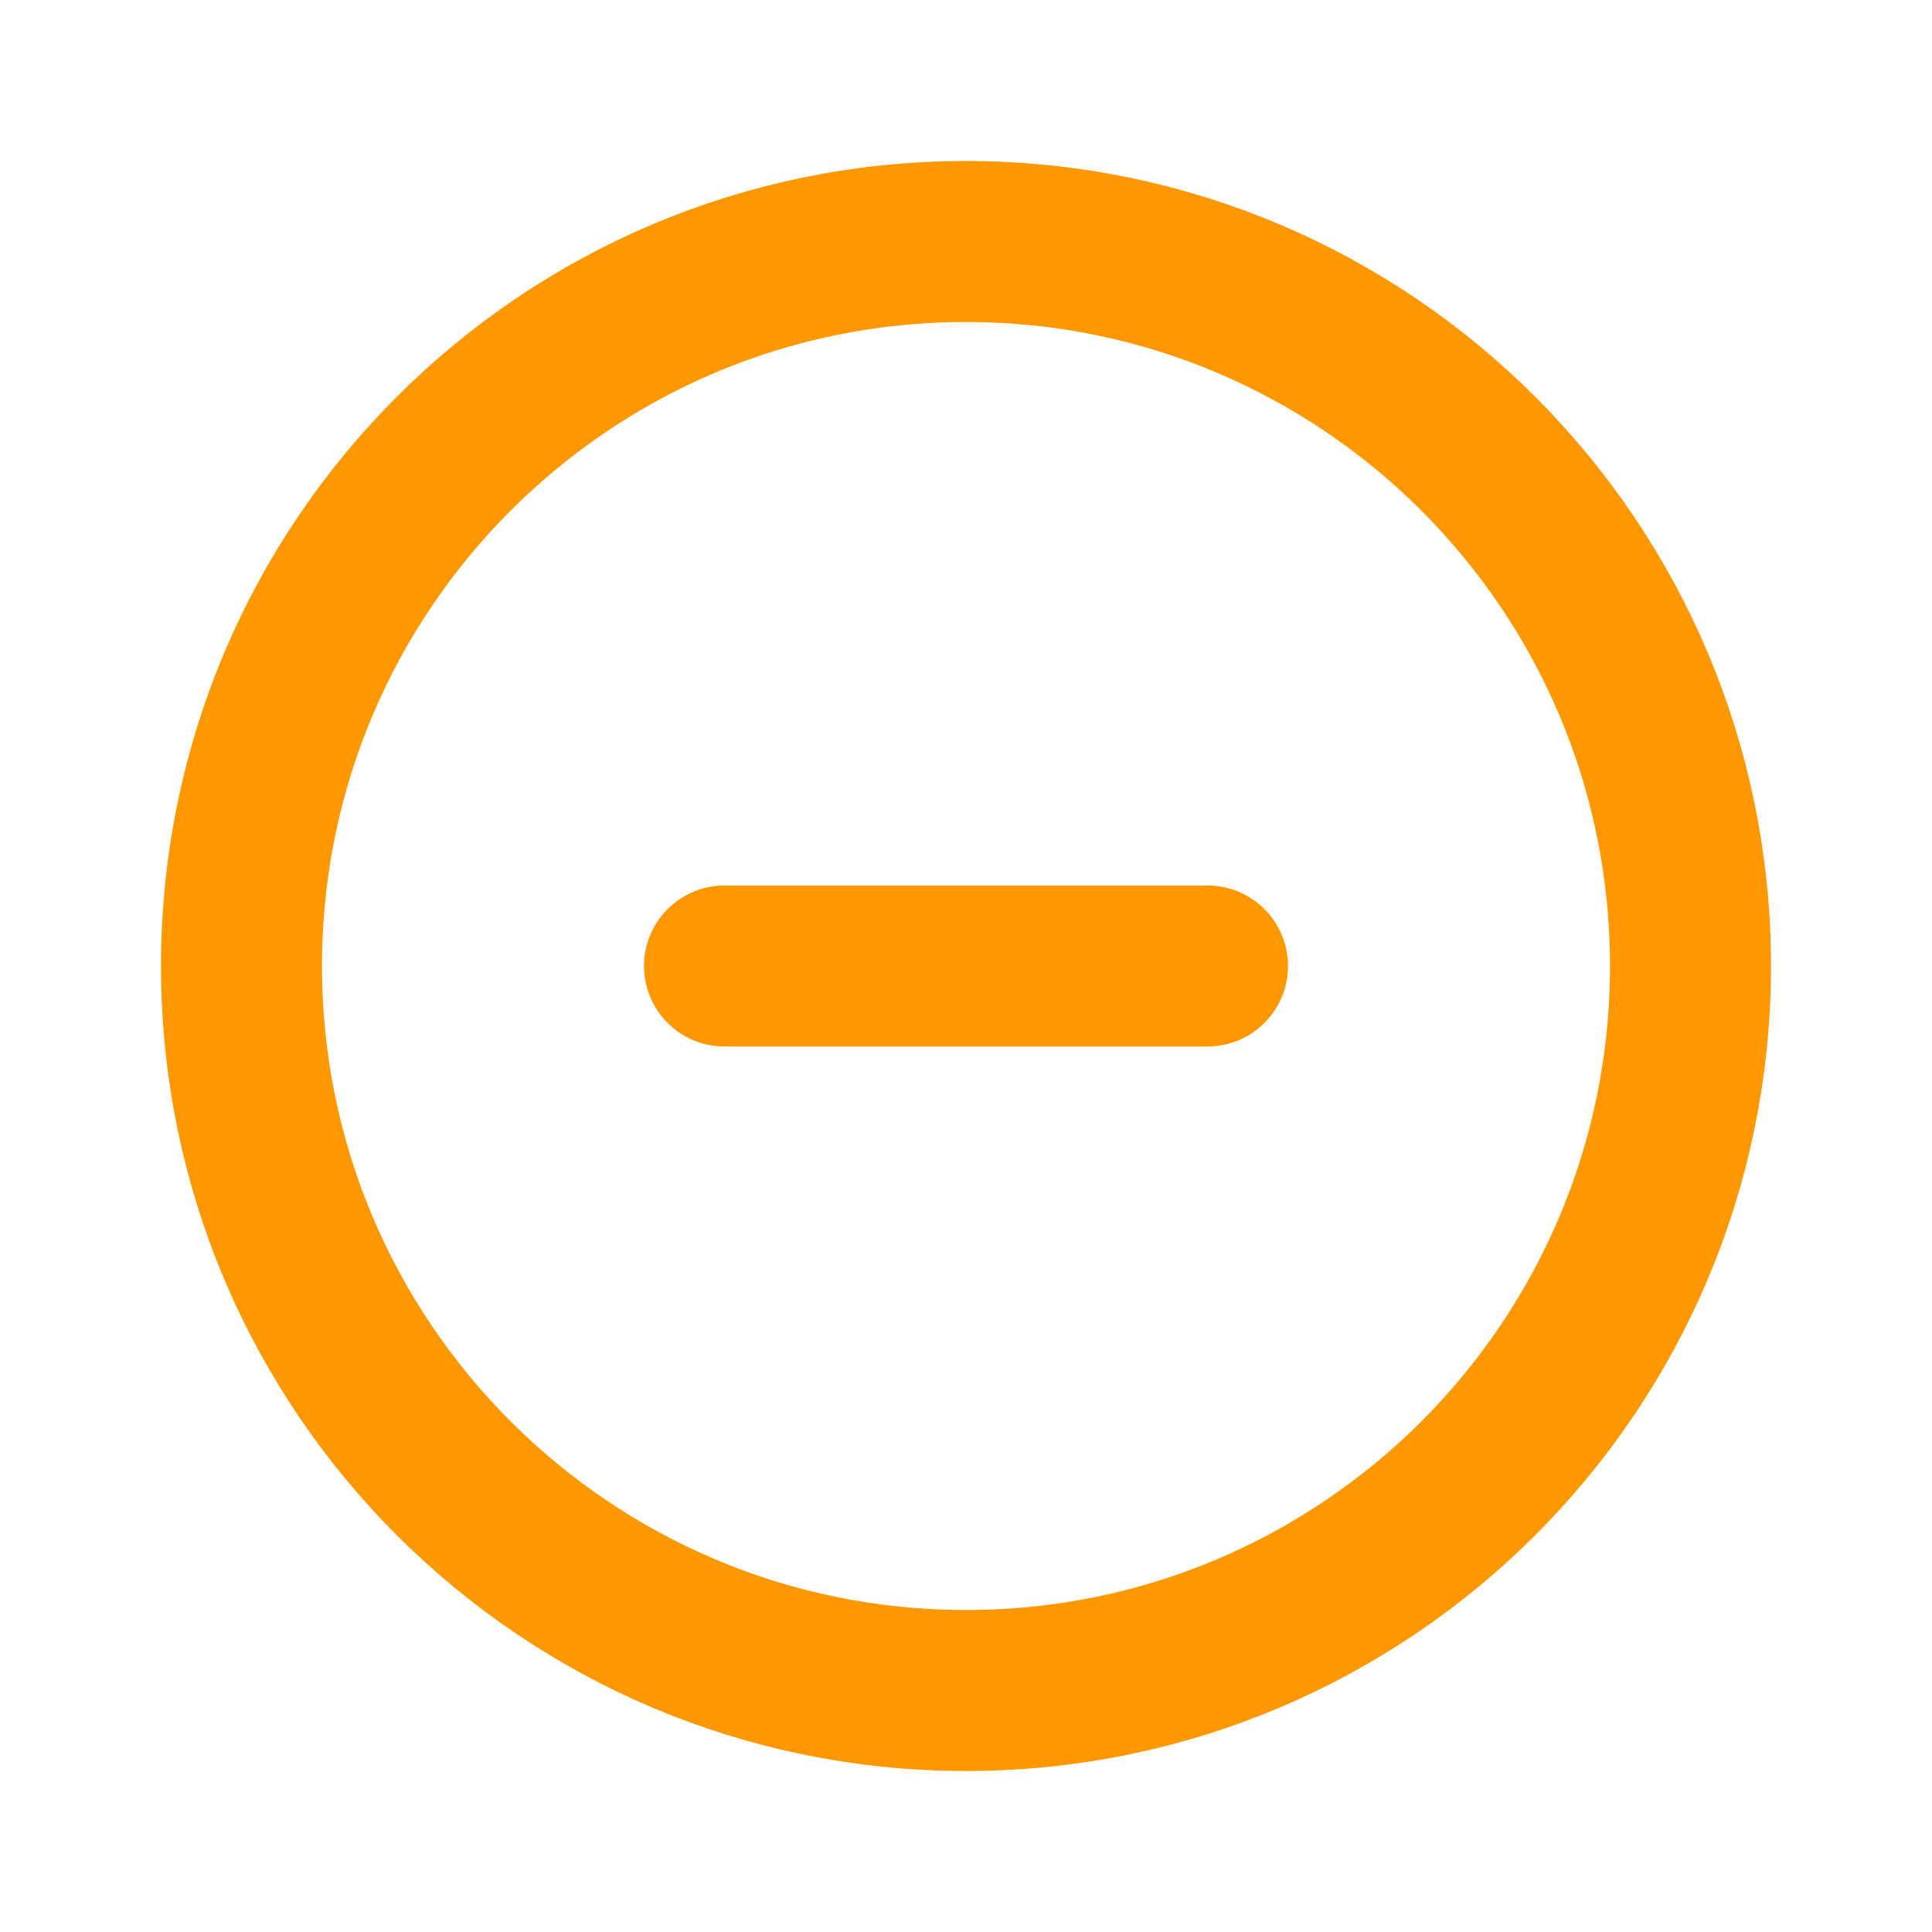
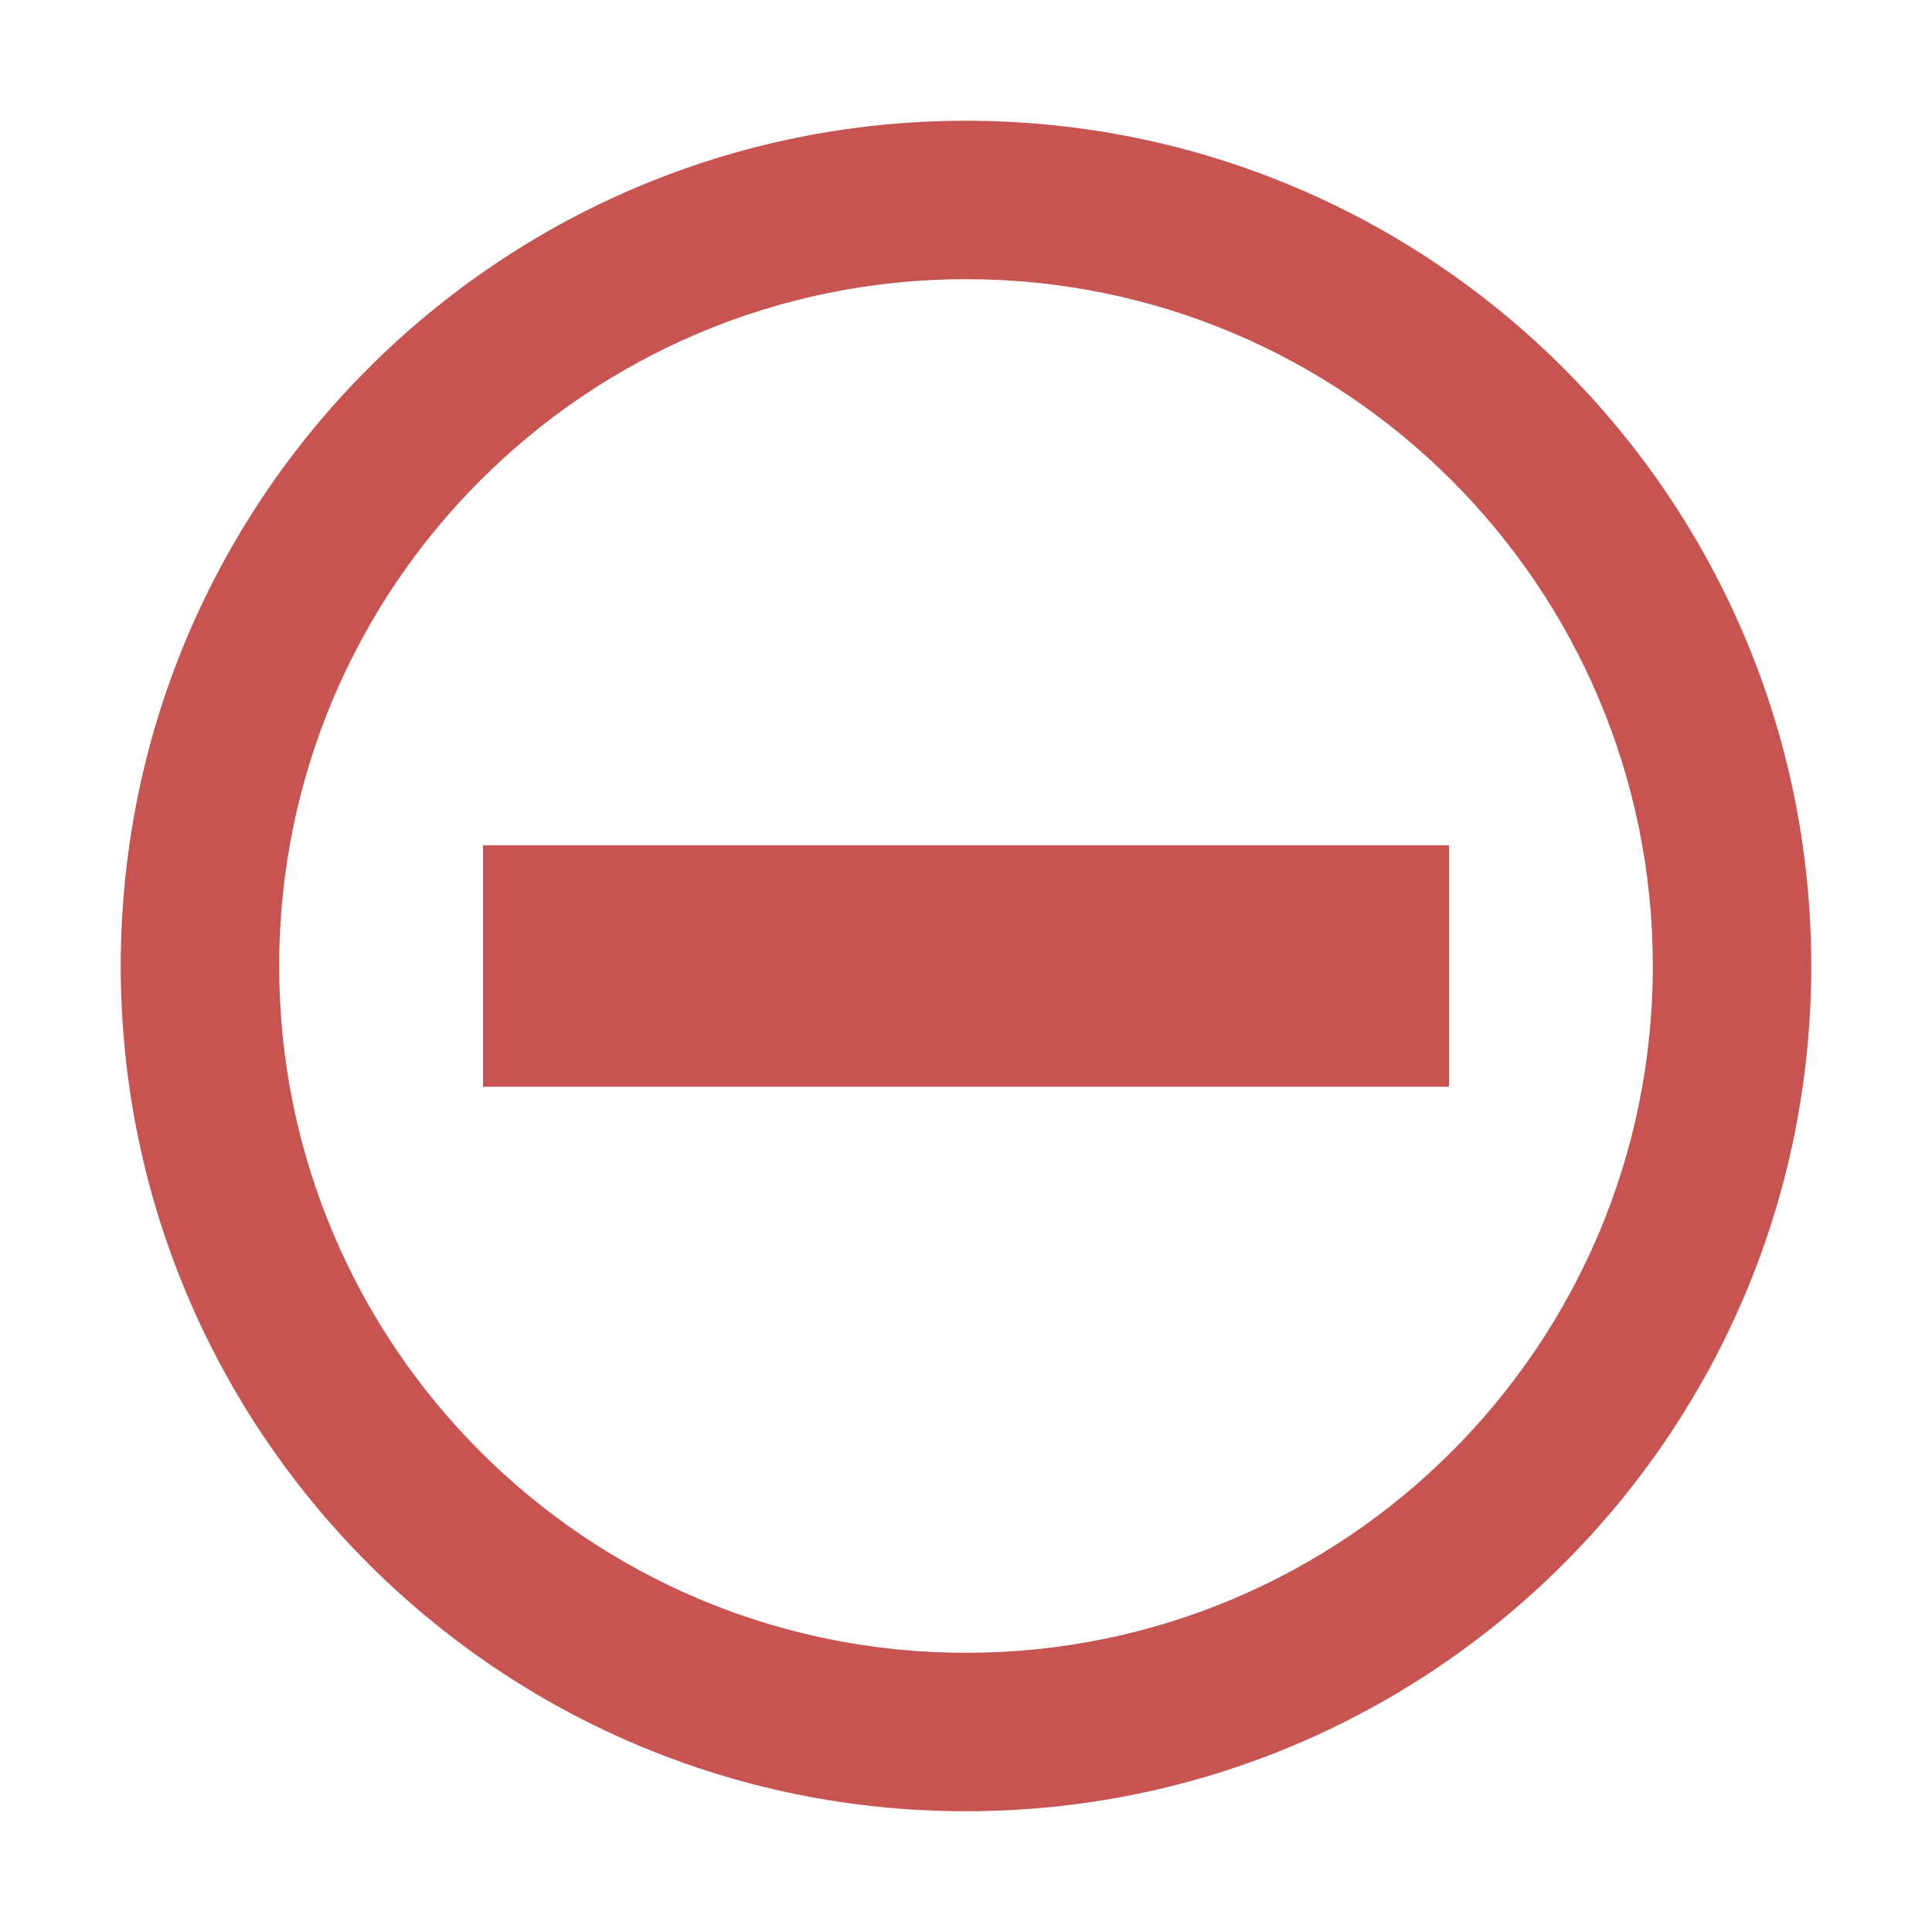
- <svg xmlns="http://www.w3.org/2000/svg" class="icon icon-tabler icon-tabler-circle-minus" width="16" height="16" viewBox="0 0 24 24" stroke-width="2" stroke="#FF9800" fill="none" stroke-linecap="round" stroke-linejoin="round">
-   <path stroke="none" d="M0 0h24v24H0z" />
-   <circle cx="12" cy="12" r="9" />
-   <line x1="9" y1="12" x2="15" y2="12" />
+ <svg xmlns="http://www.w3.org/2000/svg" width="16" height="16" viewBox="0 0 16 16">
+   <g fill="none" fill-rule="evenodd">
+     <path fill="#C75450" d="M8,15 C4.134,15 1,11.866 1,8 C1,4.134 4.134,1 8,1 C11.866,1 15,4.134 15,8 C15,11.866 11.866,15 8,15 Z M8,13.688 C11.141,13.688 13.688,11.141 13.688,8 C13.688,4.859 11.141,2.312 8,2.312 C4.859,2.312 2.312,4.859 2.312,8 C2.312,11.141 4.859,13.688 8,13.688 Z" />
+     <rect width="8" height="2" x="4" y="7" fill="#C75450" />
+   </g>
</svg>
